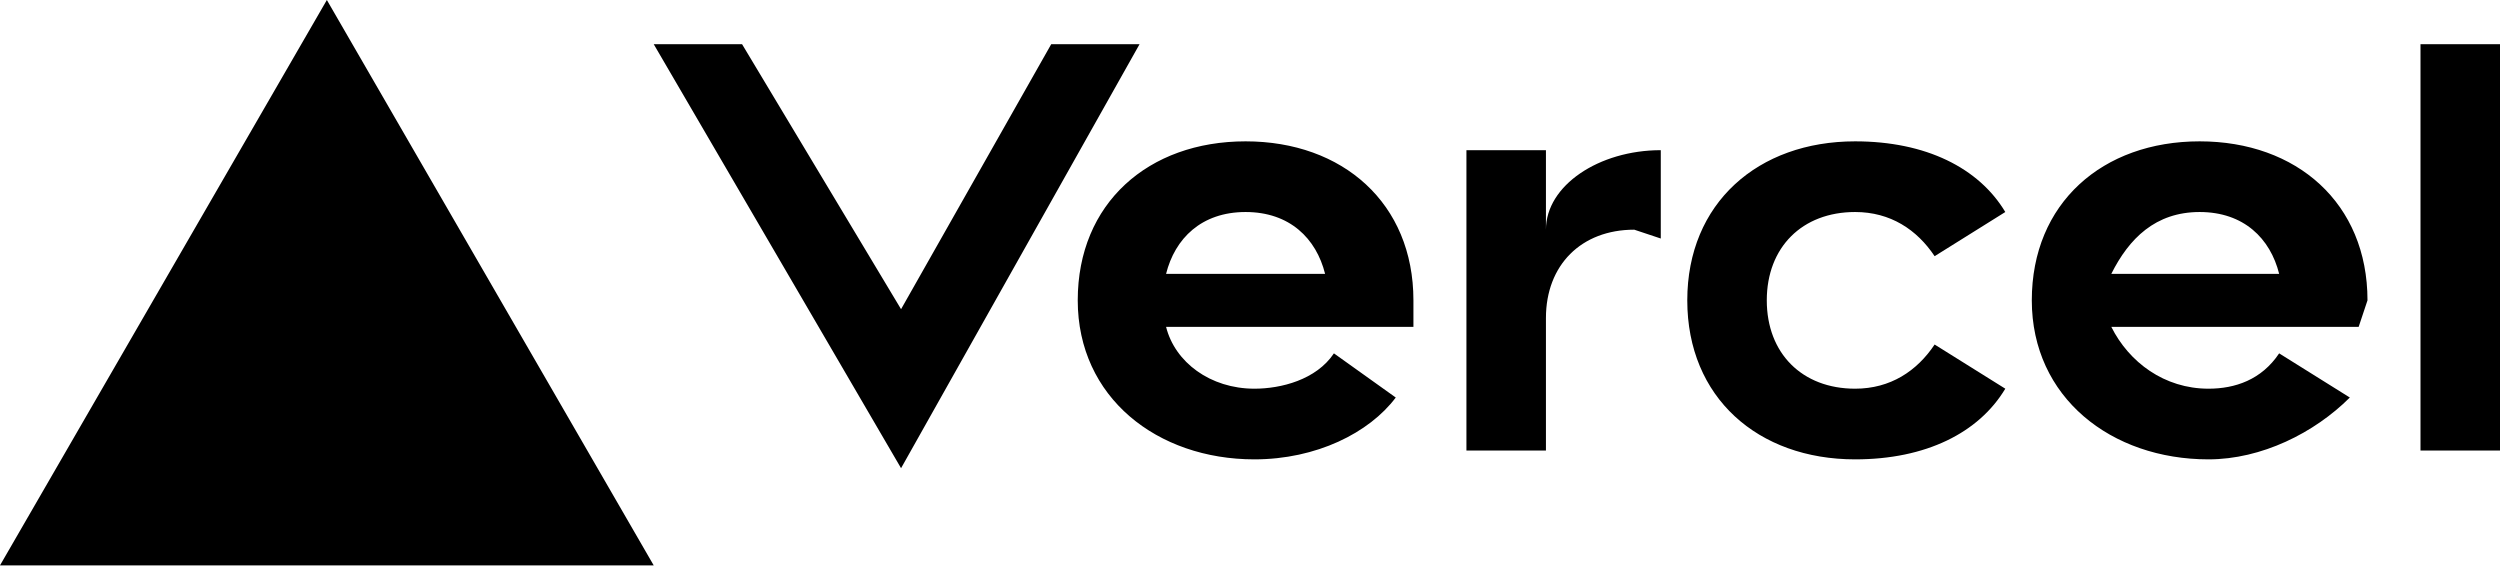
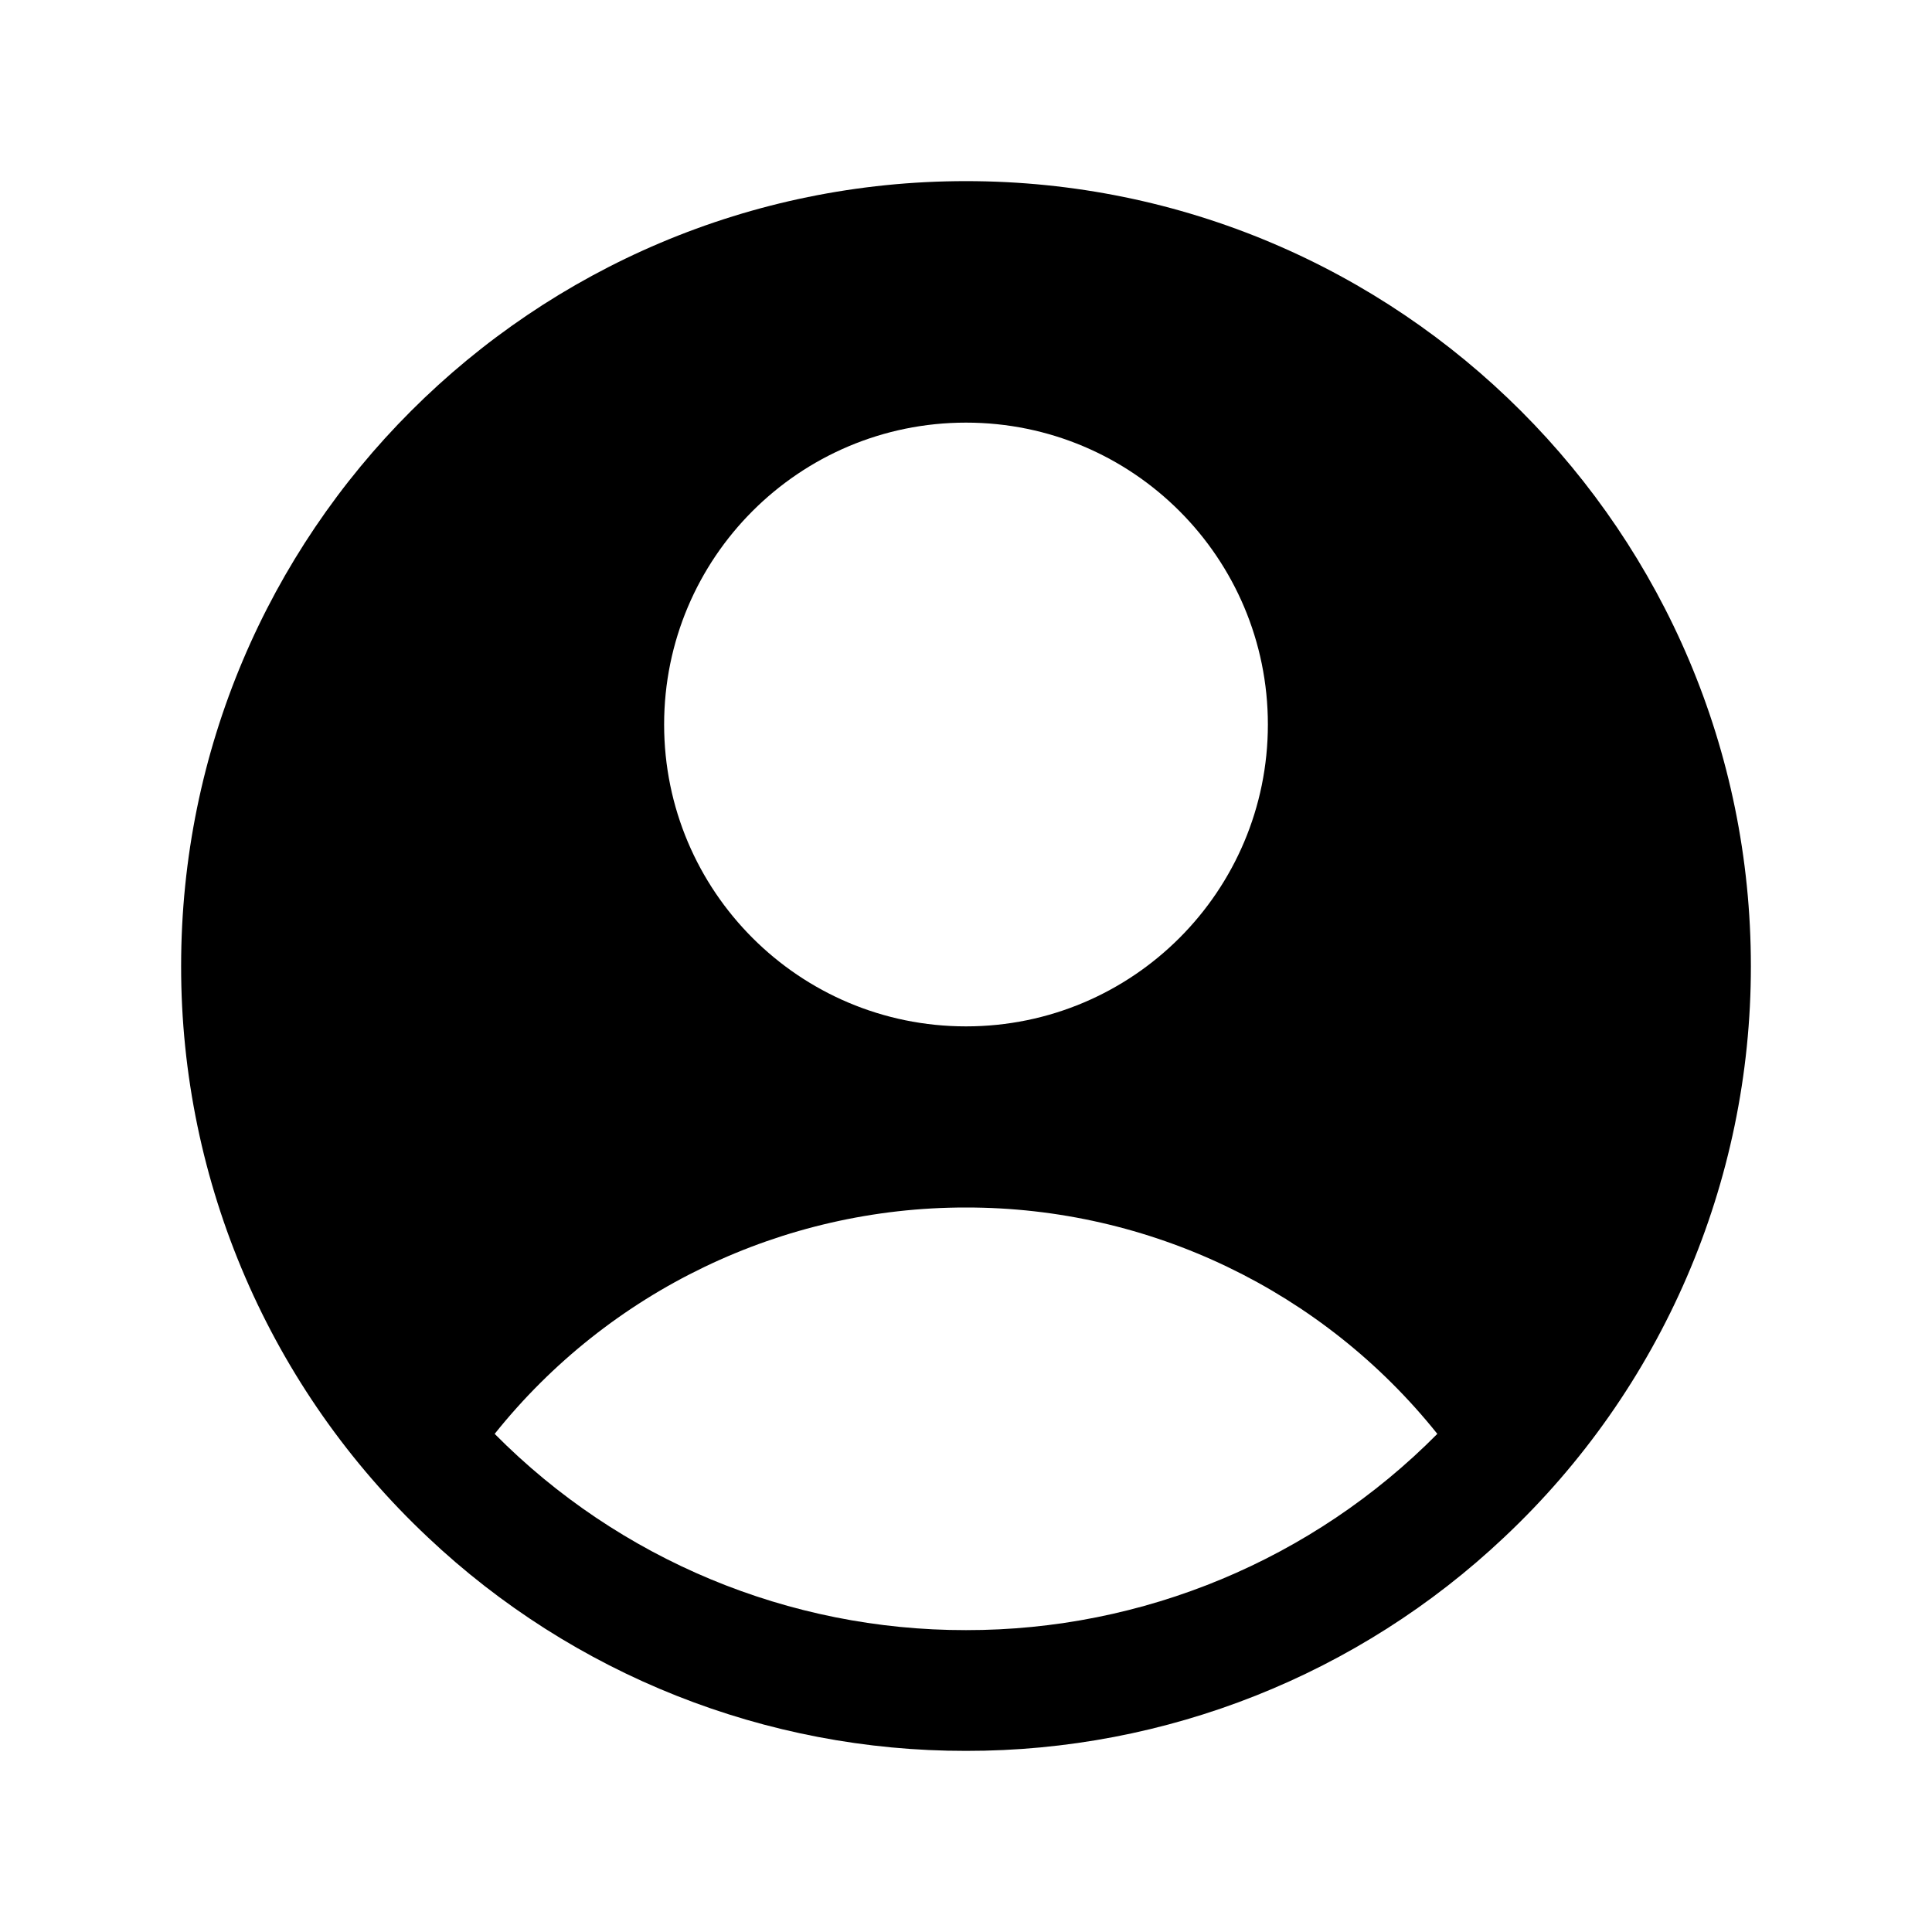
- <svg xmlns="http://www.w3.org/2000/svg" fill="none" viewBox="0 0 283 64">
-   <path fill="black" d="M141 16c-11 0-19 7-19 18s9 18 20 18c7 0 13-3 16-7l-7-5c-2 3-6 4-9 4-5 0-9-3-10-7h28v-3c0-11-8-18-19-18zm-9 15c1-4 4-7 9-7s8 3 9 7h-18zm117-15c-11 0-19 7-19 18s9 18 20 18c6 0 12-3 16-7l-8-5c-2 3-5 4-8 4-5 0-9-3-11-7h28l1-3c0-11-8-18-19-18zm-10 15c2-4 5-7 10-7s8 3 9 7h-19zm-39 3c0 6 4 10 10 10 4 0 7-2 9-5l8 5c-3 5-9 8-17 8-11 0-19-7-19-18s8-18 19-18c8 0 14 3 17 8l-8 5c-2-3-5-5-9-5-6 0-10 4-10 10zm83-29v46h-9V5h9zM37 0l37 64H0L37 0zm92 5-27 48L74 5h10l18 30 17-30h10zm59 12v10l-3-1c-6 0-10 4-10 10v15h-9V17h9v9c0-5 6-9 13-9z" />
+ <svg xmlns="http://www.w3.org/2000/svg" viewBox="0 0 24 24" fill="currentColor" class="w-6 h-6">
+   <path fill-rule="evenodd" d="M18.685 19.097A9.723 9.723 0 0021.75 12c0-5.385-4.365-9.75-9.75-9.75S2.25 6.615 2.25 12a9.723 9.723 0 003.065 7.097A9.716 9.716 0 0012 21.75a9.716 9.716 0 006.685-2.653zm-12.54-1.285A7.486 7.486 0 0112 15a7.486 7.486 0 015.855 2.812A8.224 8.224 0 0112 20.25a8.224 8.224 0 01-5.855-2.438zM15.75 9a3.75 3.75 0 11-7.5 0 3.75 3.75 0 017.5 0z" clip-rule="evenodd" />
</svg>
